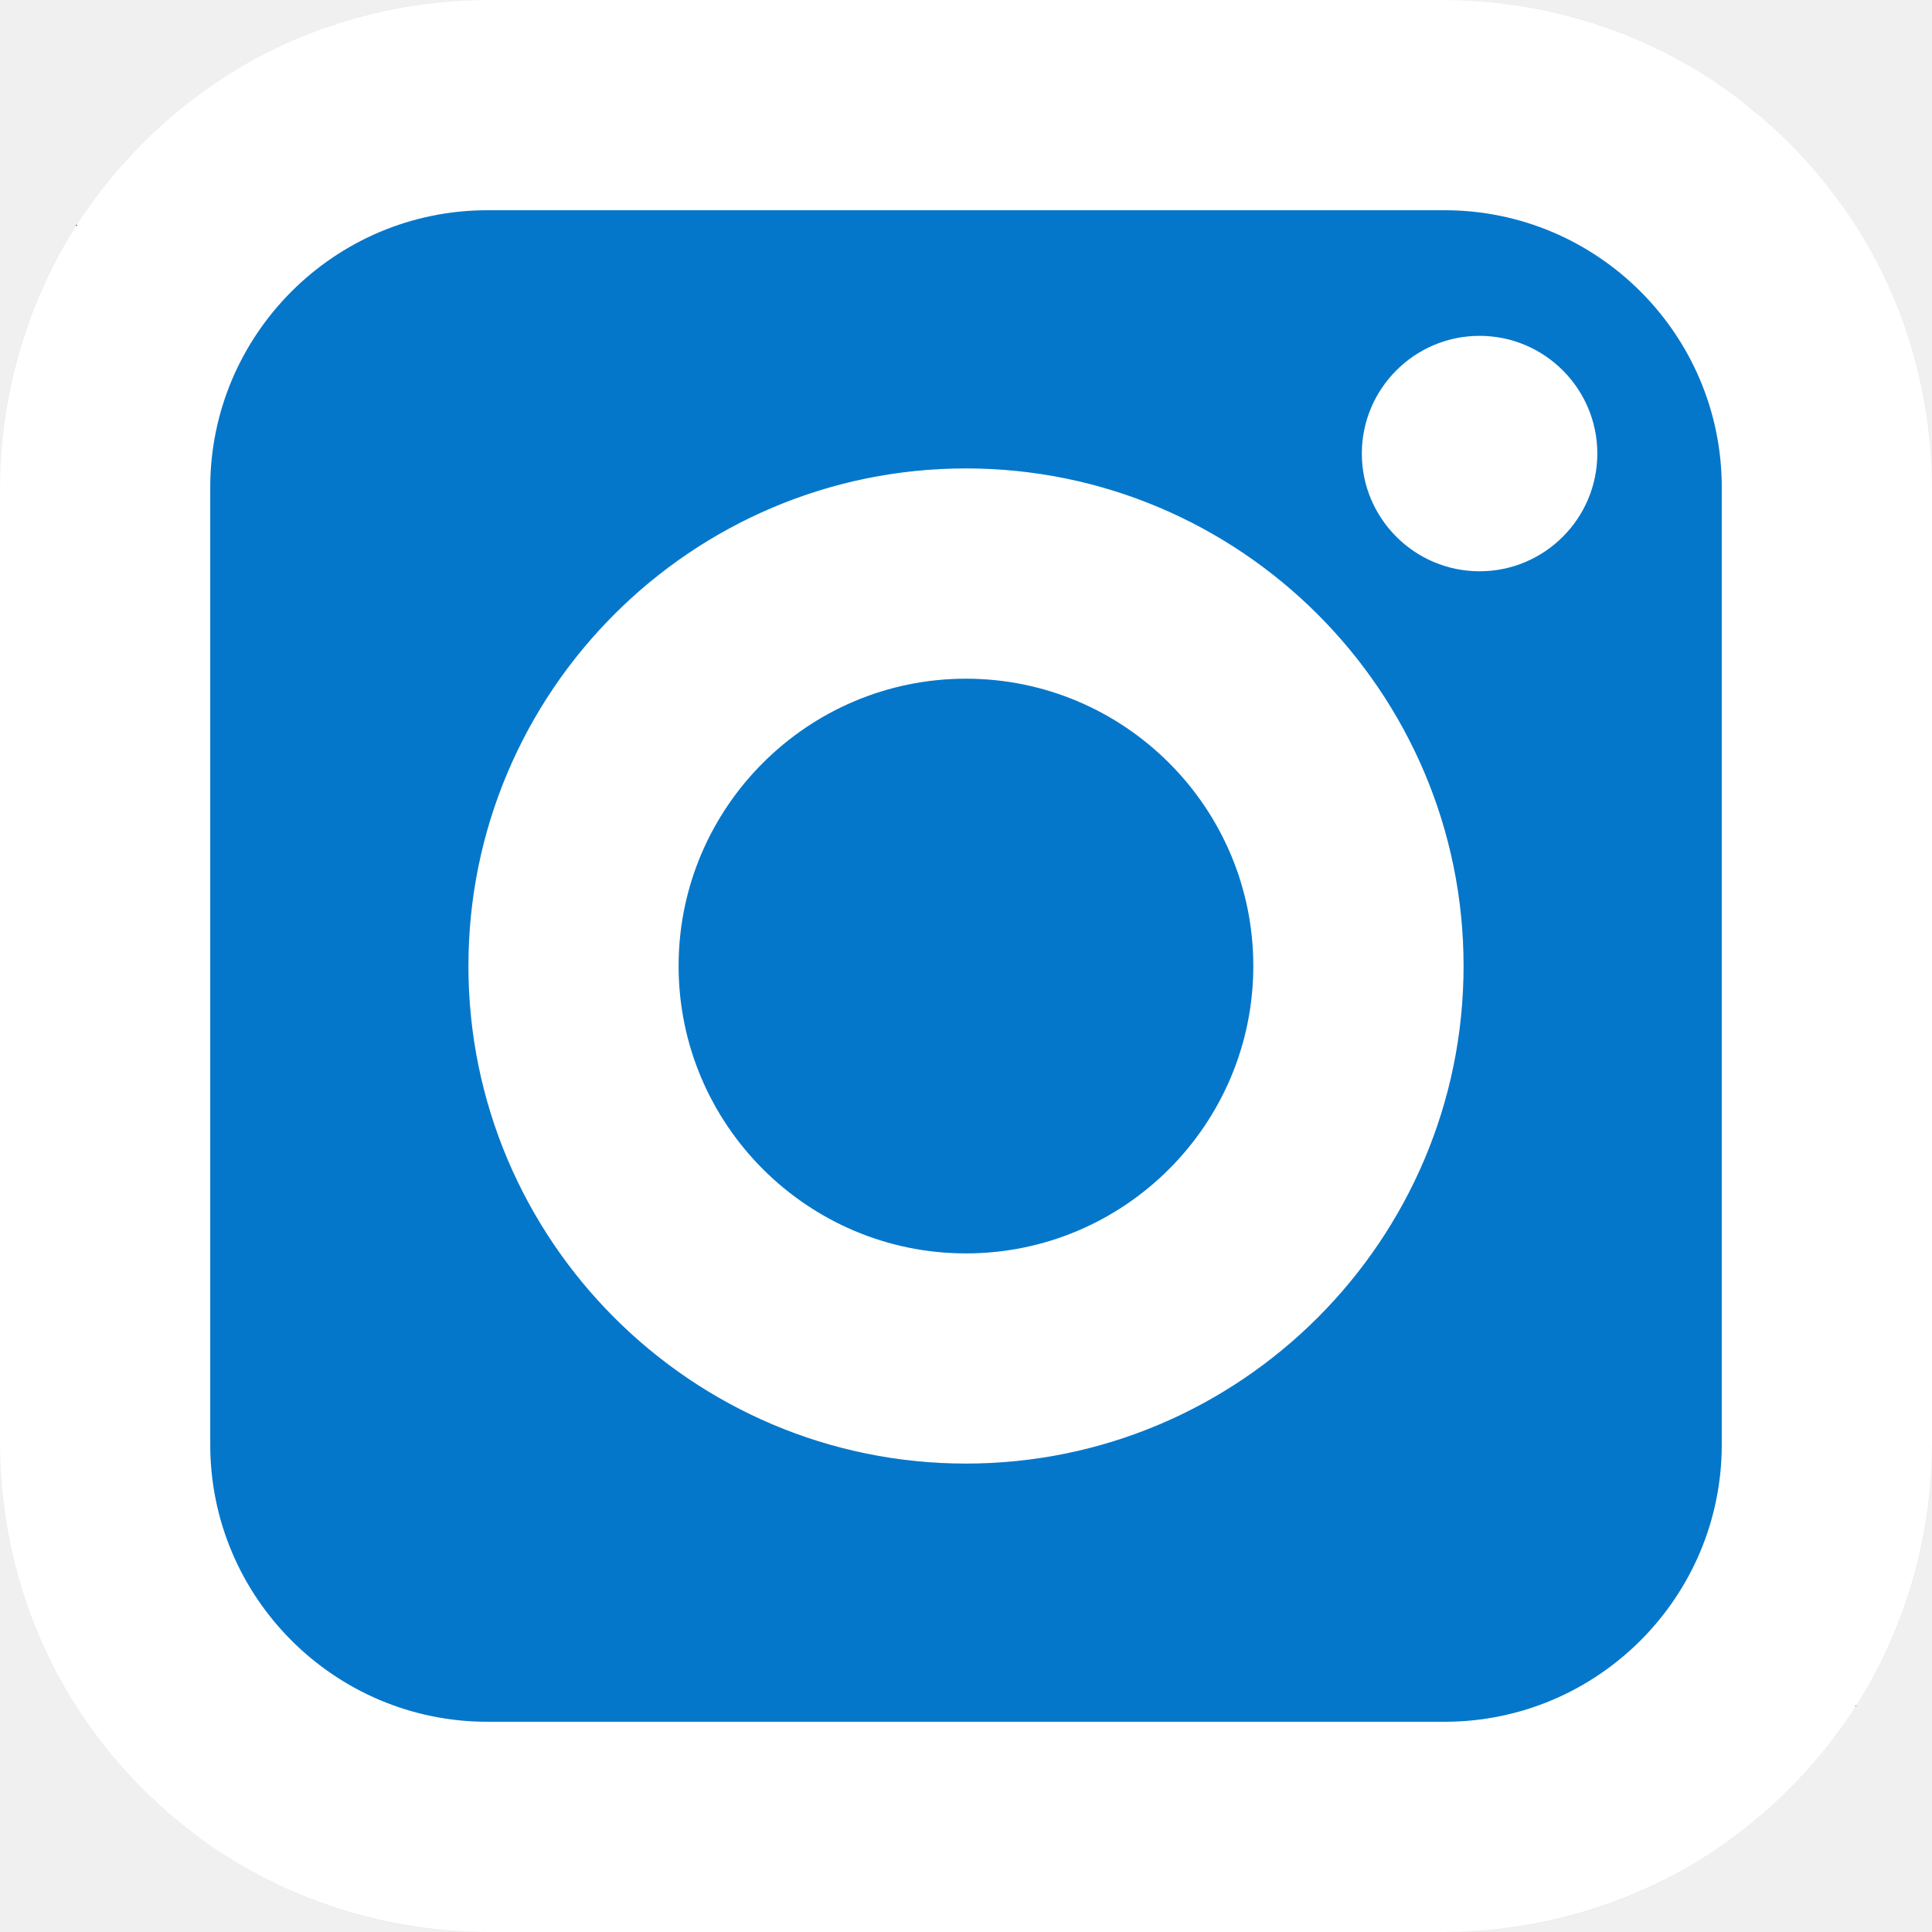
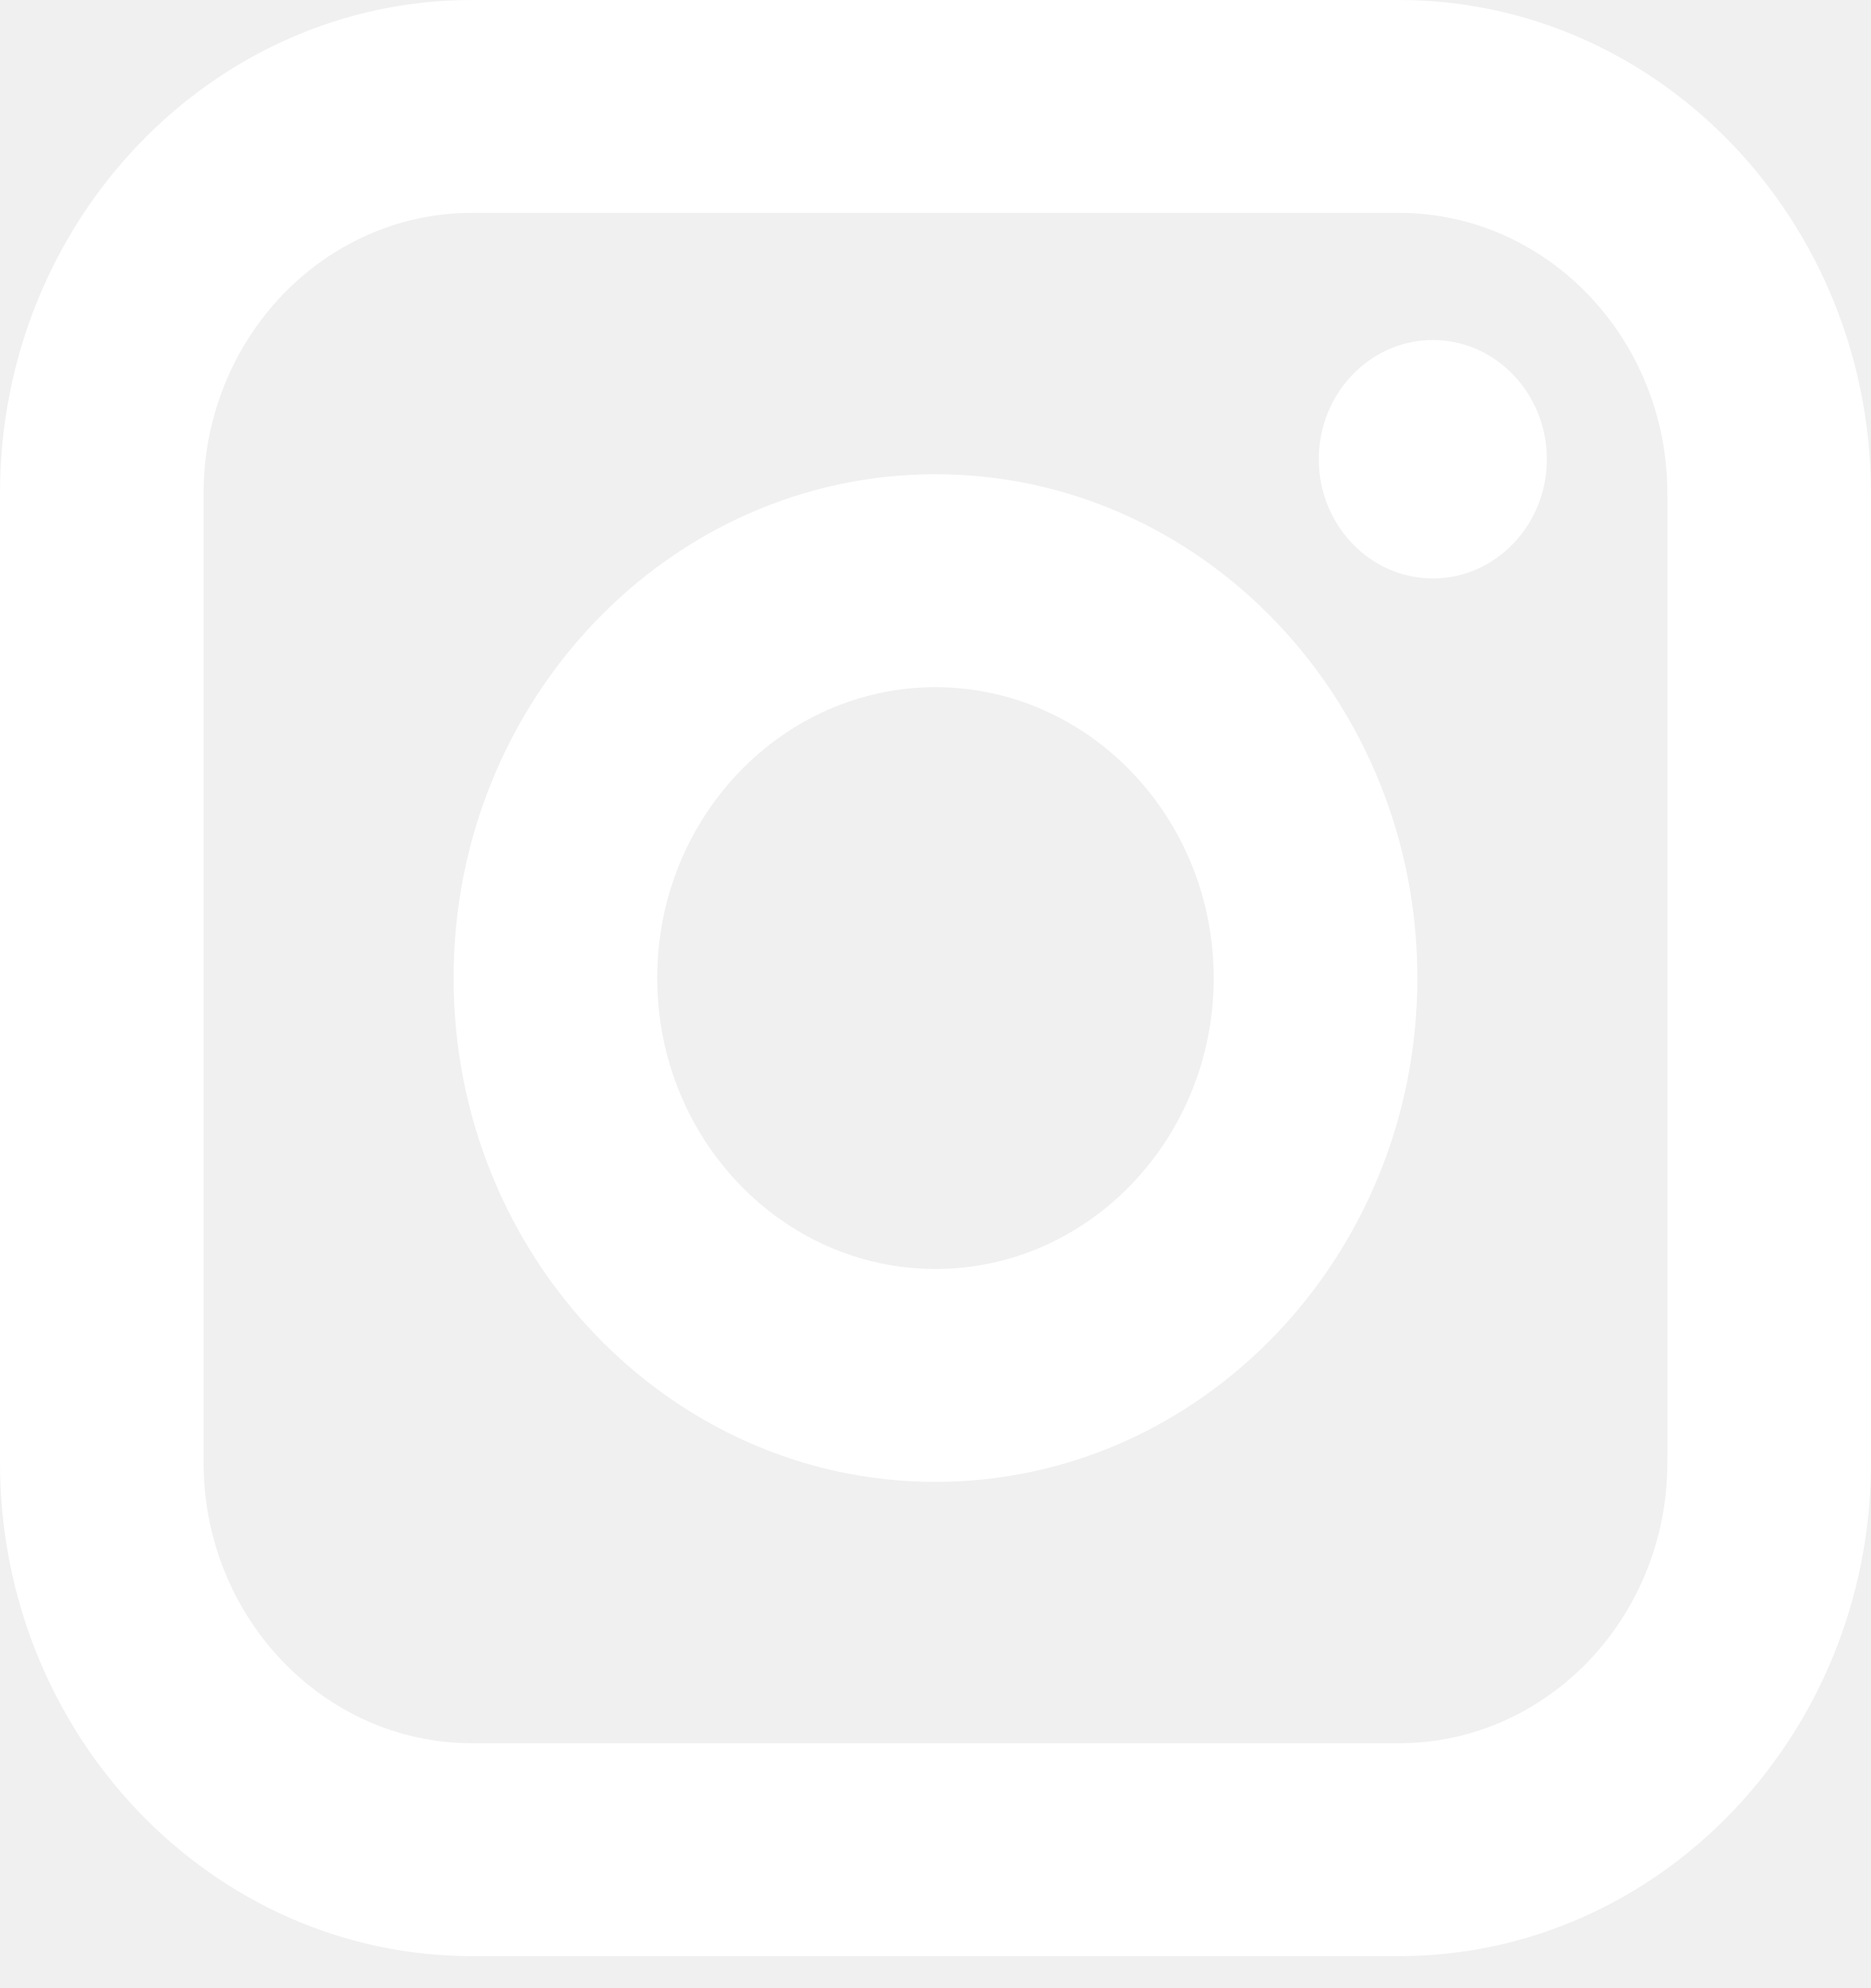
- <svg xmlns="http://www.w3.org/2000/svg" width="40" height="40" viewBox="0 0 40 40" fill="none">
-   <path fill-rule="evenodd" clip-rule="evenodd" d="M14.05 19.999C14.05 16.72 16.72 14.052 19.999 14.052C23.28 14.052 25.948 16.72 25.948 19.999C25.948 23.28 23.28 25.95 19.999 25.95C16.72 25.95 14.05 23.28 14.05 19.999ZM4.353 10.09C4.353 6.927 6.927 4.353 10.09 4.353H29.91C33.073 4.353 35.647 6.927 35.647 10.09V29.91C35.647 33.073 33.073 35.647 29.91 35.647H10.09C6.927 35.647 4.353 33.073 4.353 29.91V10.09ZM9.698 19.999C9.698 25.68 14.32 30.302 19.999 30.302C25.68 30.302 30.302 25.68 30.302 19.999C30.302 14.32 25.68 9.698 19.999 9.698C14.32 9.698 9.698 14.32 9.698 19.999ZM28.195 9.391C28.195 10.735 29.289 11.828 30.633 11.828C31.977 11.828 33.071 10.735 33.071 9.391C33.071 8.046 31.977 6.953 30.633 6.953C29.289 6.953 28.195 8.046 28.195 9.391ZM29.91 40C35.474 40 40 35.474 40 29.91V10.09C40 4.526 35.474 0 29.91 0H10.09C4.526 0 0 4.526 0 10.09V29.91C0 35.474 4.526 40 10.09 40H29.91Z" fill="white" />
-   <path fill-rule="evenodd" clip-rule="evenodd" d="M19.999 14.052C16.72 14.052 14.05 16.72 14.05 19.999C14.05 23.28 16.72 25.95 19.999 25.95C23.28 25.95 25.948 23.28 25.948 19.999C25.948 16.72 23.28 14.052 19.999 14.052ZM10.09 4.353C6.927 4.353 4.353 6.927 4.353 10.09V29.91C4.353 33.073 6.927 35.647 10.09 35.647H29.91C33.073 35.647 35.647 33.073 35.647 29.91V10.09C35.647 6.927 33.073 4.353 29.91 4.353H10.09ZM19.999 30.302C14.32 30.302 9.698 25.68 9.698 19.999C9.698 14.32 14.32 9.698 19.999 9.698C25.68 9.698 30.302 14.32 30.302 19.999C30.302 25.68 25.68 30.302 19.999 30.302ZM30.633 11.828C29.289 11.828 28.195 10.735 28.195 9.391C28.195 8.046 29.289 6.953 30.633 6.953C31.977 6.953 33.071 8.046 33.071 9.391C33.071 10.735 31.977 11.828 30.633 11.828ZM35.209 38.494C33.668 39.449 31.852 40 29.91 40H29.9C31.848 40 33.666 39.449 35.209 38.494ZM40 29.9V29.91C40 33.532 38.082 36.714 35.209 38.494C38.084 36.714 40 33.531 40 29.9ZM40 10.1V10.09C40 8.142 39.445 6.322 38.486 4.778C36.704 1.912 33.526 0 29.91 0H29.9C33.525 0 36.704 1.91 38.486 4.778C39.446 6.323 40 8.147 40 10.1ZM10.1 40C6.47 40 3.286 38.084 1.506 35.209C0.551 33.666 0 31.848 0 29.9V29.91C0 31.852 0.552 33.668 1.506 35.209C3.286 38.082 6.468 40 10.09 40H10.1ZM0 10.1C0 6.475 1.91 3.296 4.778 1.514C6.323 0.554 8.147 0 10.1 0H10.09C8.142 0 6.322 0.555 4.778 1.514C1.912 3.296 0 6.474 0 10.09V10.1Z" fill="#0477CB" />
+ <svg xmlns="http://www.w3.org/2000/svg" width="48" height="51" viewBox="0 0 48 51" fill="none">
+   <path fill-rule="evenodd" clip-rule="evenodd" d="M16.861 25.09C16.861 20.977 20.064 17.629 23.999 17.629C27.936 17.629 31.138 20.977 31.138 25.09C31.138 29.205 27.936 32.555 23.999 32.555C20.064 32.555 16.861 29.205 16.861 25.09ZM5.223 12.659C5.223 8.69 8.312 5.461 12.108 5.461H35.892C39.688 5.461 42.777 8.69 42.777 12.659V37.523C42.777 41.492 39.688 44.721 35.892 44.721H12.108C8.312 44.721 5.223 41.492 5.223 37.523V12.659ZM11.637 25.09C11.637 32.217 17.183 38.016 23.999 38.016C30.817 38.016 36.363 32.217 36.363 25.09C36.363 17.965 30.817 12.166 23.999 12.166C17.183 12.166 11.637 17.965 11.637 25.09ZM33.834 11.781C33.834 13.467 35.147 14.839 36.76 14.839C38.373 14.839 39.685 13.467 39.685 11.781C39.685 10.095 38.373 8.723 36.76 8.723C35.147 8.723 33.834 10.095 33.834 11.781ZM35.892 50.182C42.569 50.182 48 44.504 48 37.523V12.659C48 5.678 42.569 0 35.892 0H12.108C5.431 0 0 5.678 0 12.659V37.523C0 44.504 5.431 50.182 12.108 50.182H35.892Z" fill="white" />
</svg>
